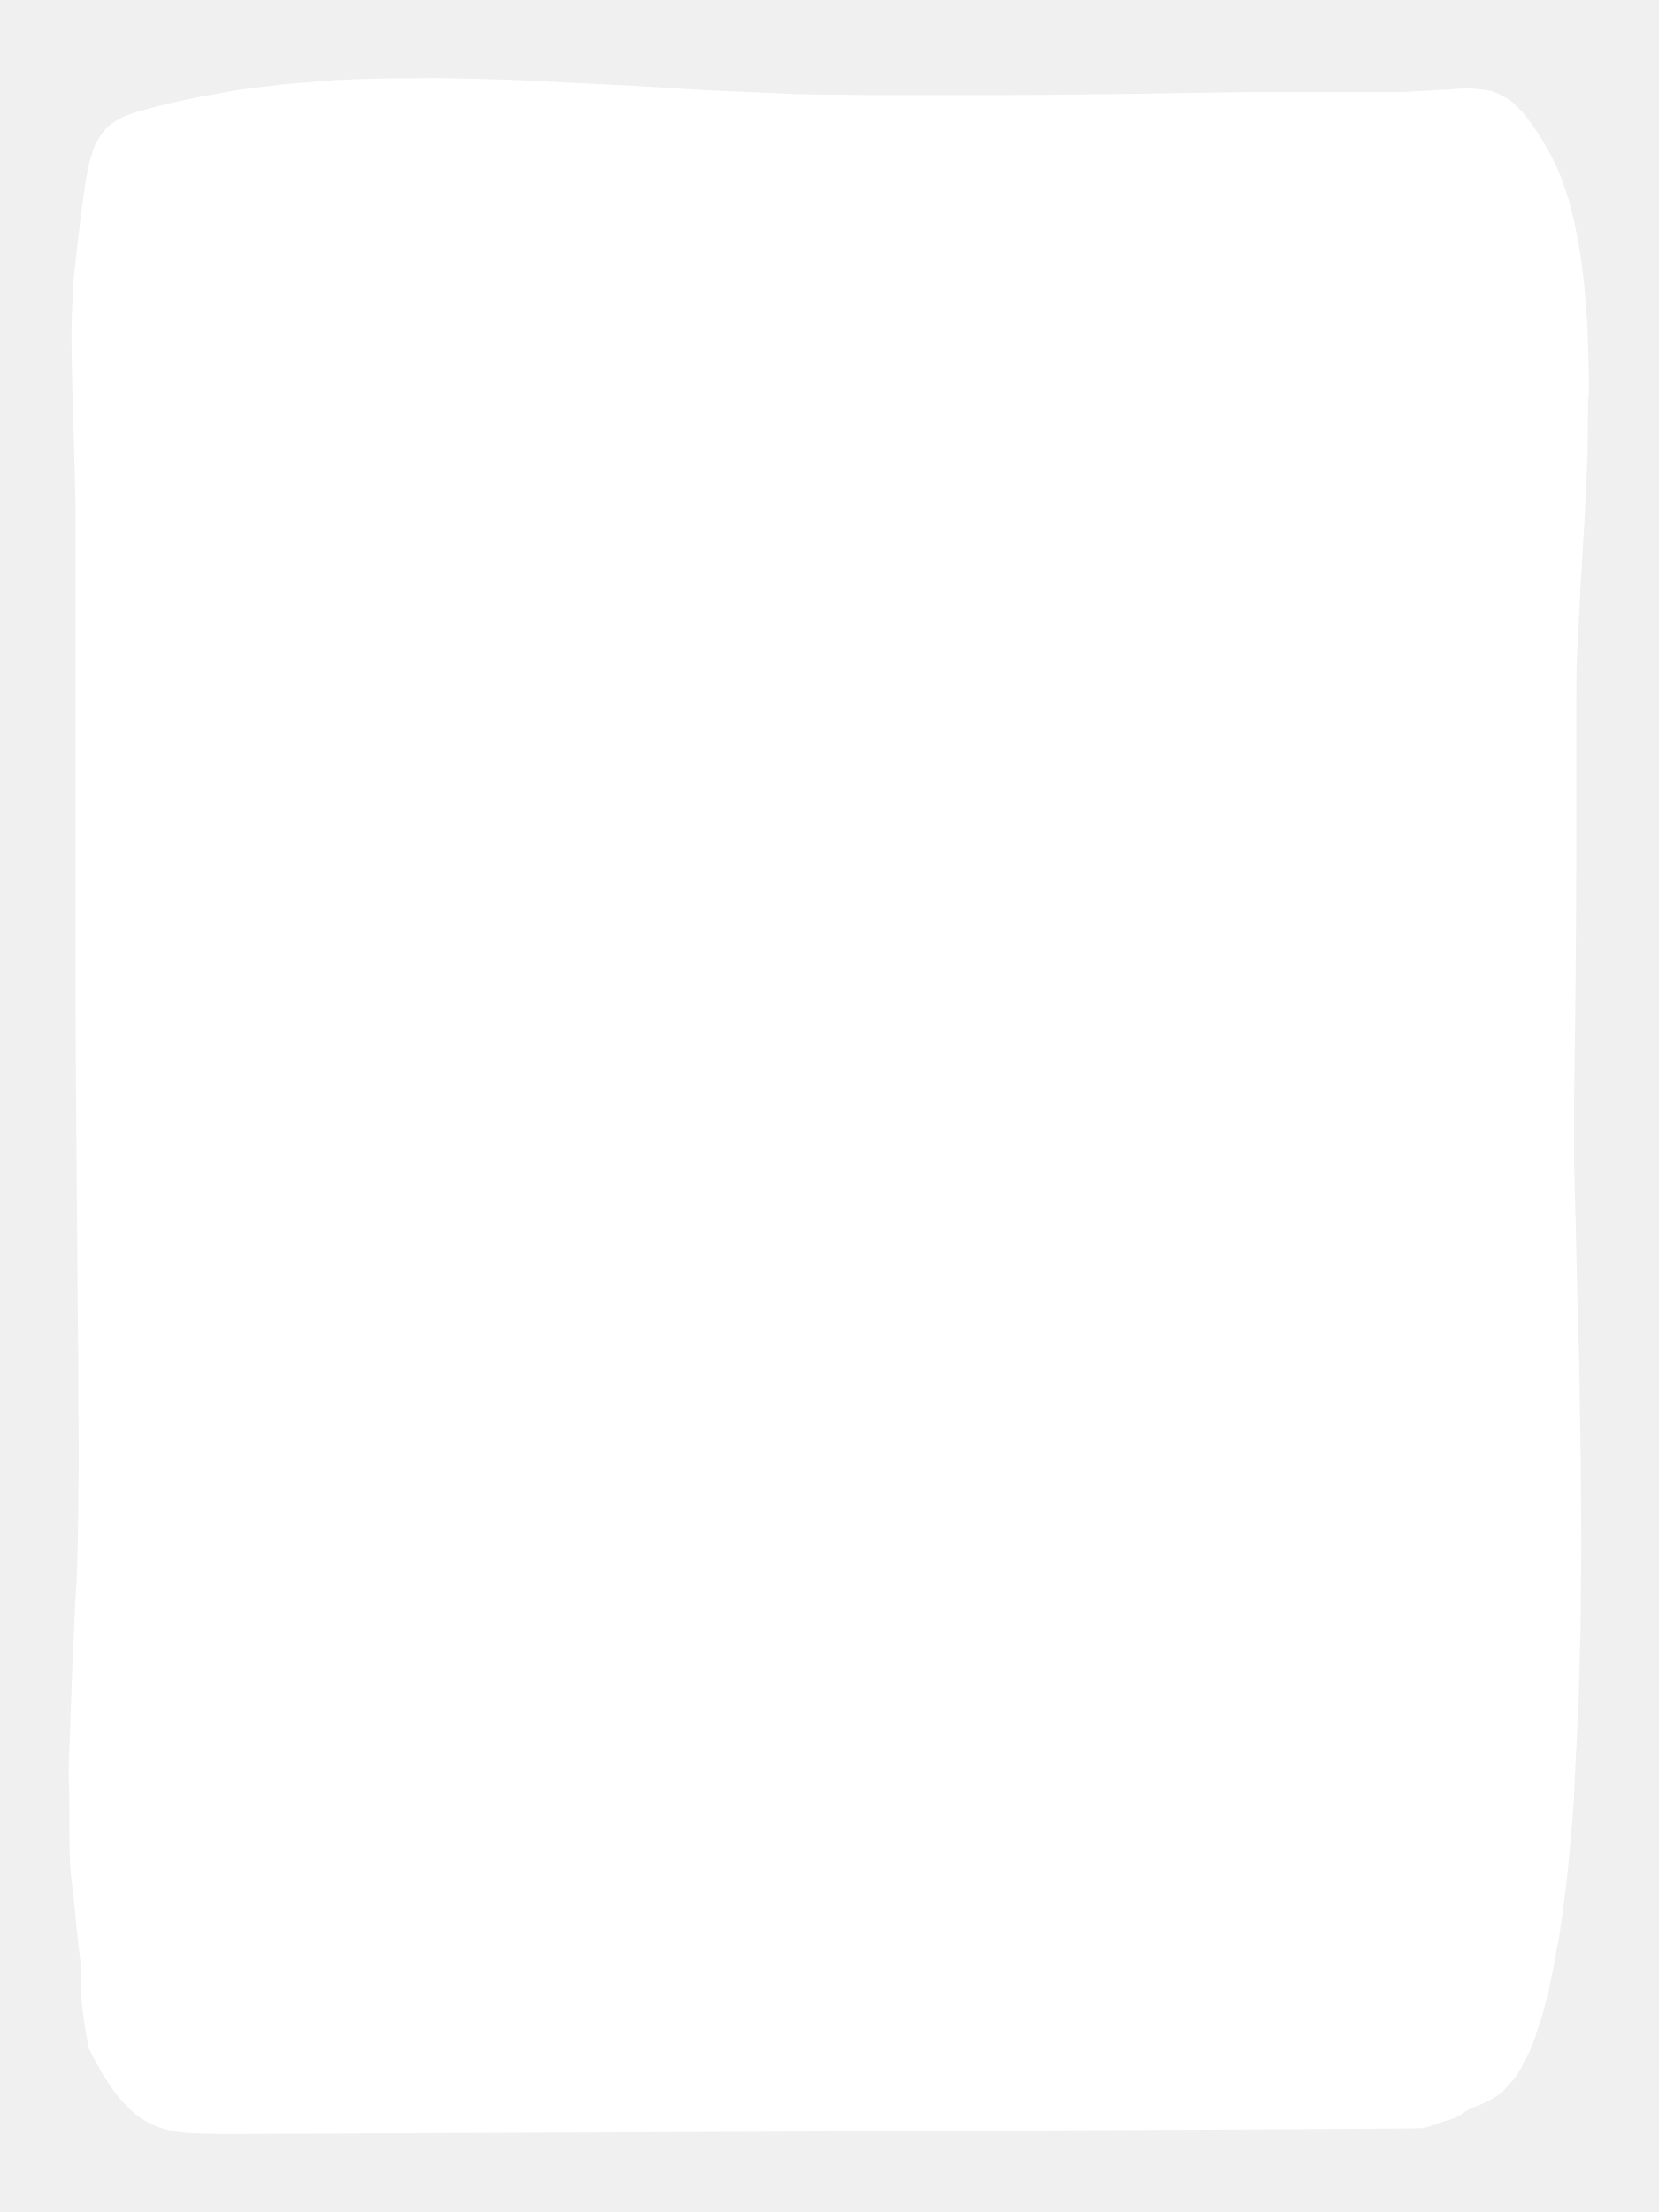
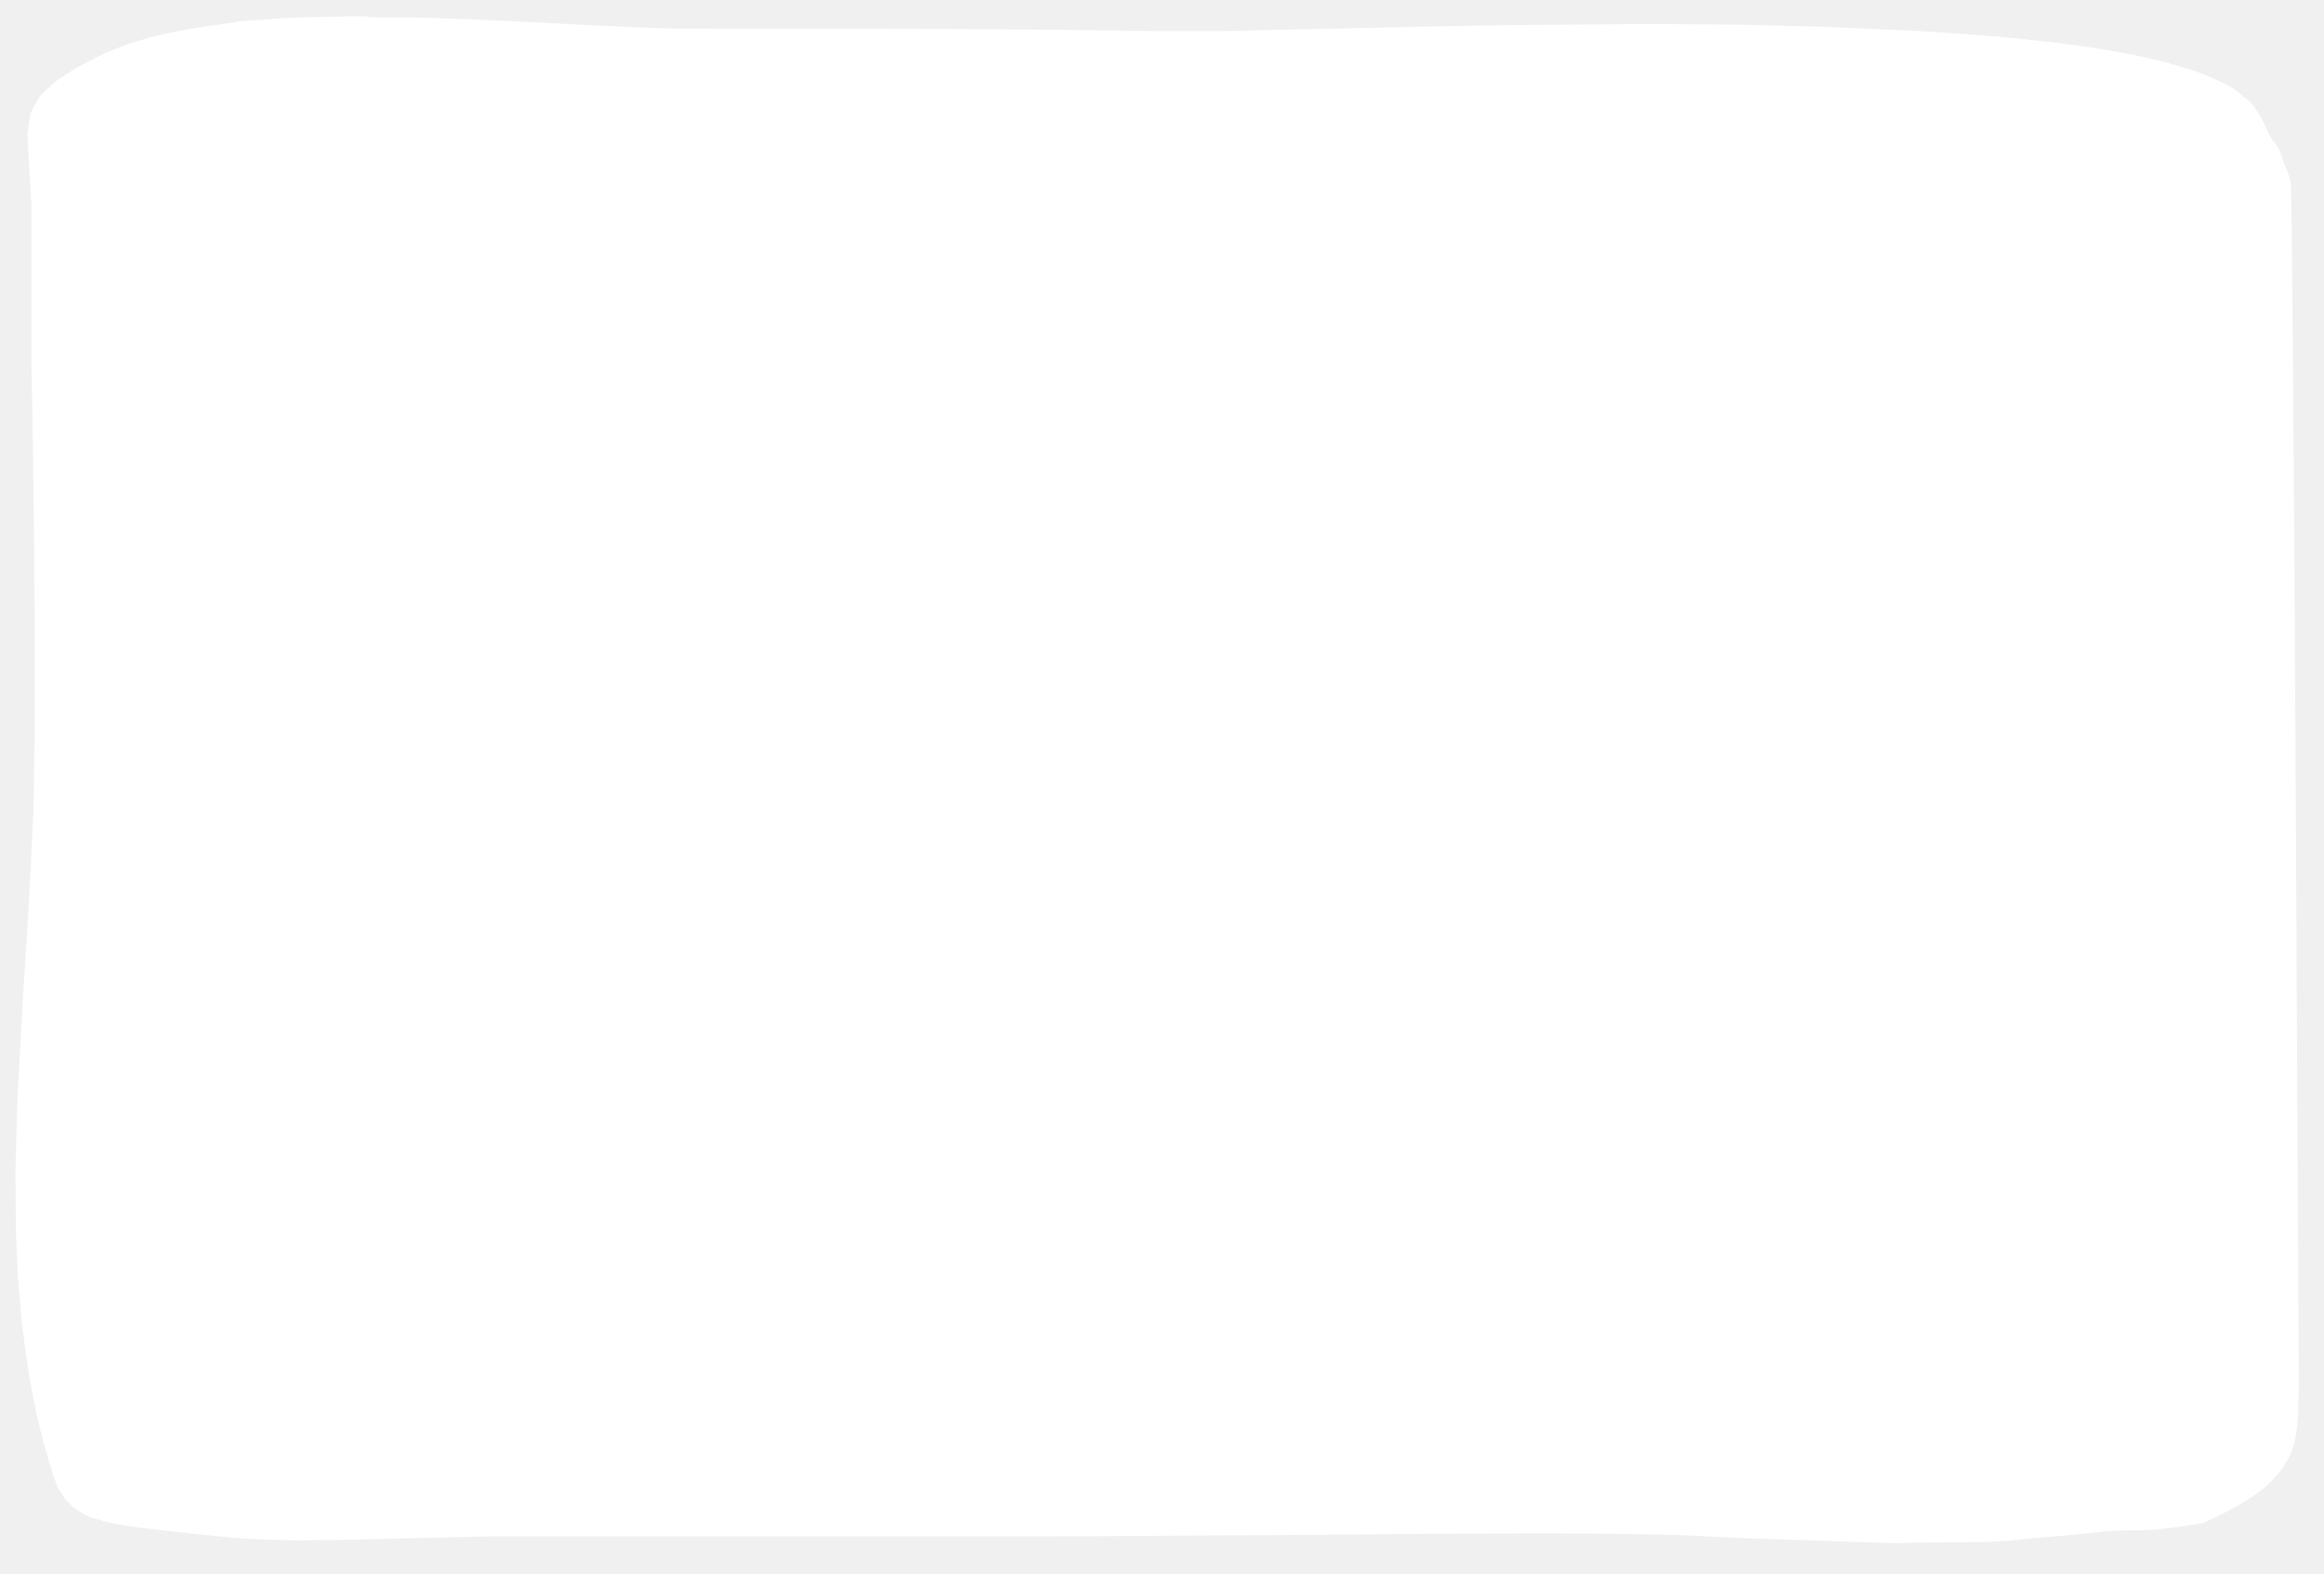
- <svg xmlns="http://www.w3.org/2000/svg" version="1.1" id="Calque_1" x="0px" y="0px" viewBox="0 0 600 800" style="enable-background:new 0 0 600 800;" xml:space="preserve">
+ <svg xmlns="http://www.w3.org/2000/svg" version="1.1" id="Calque_1" x="0px" y="0px" viewBox="0 0 873 591" style="enable-background:new 0 0 873 591;" xml:space="preserve" preserveAspectRatio="none">
  <style type="text/css">
- 	.st0{fill:#ffffff;}
+ 	.st0{fill:#fff;}
</style>
-   <path class="st0" d="M81.6,771.8c-15.4-0.4-27.6,1.3-39.9-14.9c-4.9-6.4-9.6-16.1-9.6-16.1s-2.7-13-2.7-20.9  c0-13.1-0.8-11.8-2.2-27.9c-1.4-16.1-2.1-11-2.1-33c0-22-0.7-8.9,0.3-35.1c1-26.3,0.3-9.7,1.2-30.9c0.9-21.1,1.3-19.5,1.6-39.3  s0.3-27.9,0.2-41c-0.1-13.1,0-0.4-0.1-21.4C28.1,470,28.1,476.4,28,458c-0.2-18.4-0.2-29.4-0.3-36.7c-0.1-7.3-0.2-28.8-0.3-38.9  c0-10.1-0.1-26.9-0.1-30.3c0-3.5,0-33.2,0-37s0-30.8,0-33.6s0-29.1,0-30.9s0-22.6,0-24.4c0-1.9,0-42.3,0-44.2s-1.2-47-1.3-48.4  c0-1.4-0.2-12.1-0.1-16.2c0.1-4.1,0.5-14,0.9-18c0.4-3.9,2.5-22.5,3.1-26.2c0.5-3.8,1.1-7.9,1.7-10.9s0.8-4.1,1.6-6.4  c0.8-2.2,0.5-2.6,2-5c1.5-2.4,2.5-3.8,3.6-4.8c1.1-0.9,1-1.2,3.2-2.4s1.8-1.3,5-2.4c3.2-1.1,12.3-3.5,13.7-3.8s9-2,10.1-2.2  c1.1-0.2,13-2.3,14.4-2.6s16.1-2.1,17.2-2.2s16.9-1.4,18.3-1.5c1.4-0.1,14.1-0.6,15.3-0.6c1.2,0,21.1-0.2,22.5-0.2  c1.4,0,26.5,0.6,27.8,0.7s36.8,1.9,38.1,1.9s27.8,1.6,28.6,1.7c0.8,0,35.5,1.6,36.5,1.6s25.7,0.3,26.7,0.3c0.9,0,16.6,0,17.6,0  c1,0,22.3,0,23.2,0c0.9,0,29.1-0.1,29.9-0.2c0.8,0,29.9-0.3,30.8-0.4c0.9,0,32.9-0.5,33.8-0.5s54.9,0,55.4,0  c0.6,0,20.5-1.1,21.1-1.2c0.6,0,3.3-0.3,6.3,0.1c3,0.4,5,0.3,7.9,1.9c2.9,1.5,3.9,1.9,6,4c2.1,2.1,2.9,2.8,4.4,4.9  c1.5,2.1,2.3,3.1,3.6,5.1c1.2,2,2.3,3.7,3.2,5.4c0.9,1.7,1.9,3.2,3.3,6.3s1.1,2.2,2.1,5c1,2.9,1.8,5.1,2.6,7.7  c0.7,2.7,1.7,6.5,2.2,8.8c0.5,2.3,1.6,8.6,1.9,10.2c0.2,1.6,1.3,9.7,1.4,11c0.1,1.3,1,11.9,1.1,13.9s0.2,4.8,0.3,6.4  c0.1,1.6,0.2,7.6,0.2,8.8c0,1.2,0.4,10.2,0,11.6s0,12.2-0.4,22.3c-0.4,10.1-0.8,18.3-1.1,23.4c-0.3,5.1-1.4,24.1-1.5,25.6  c-0.1,1.5-1.2,24.4-1.3,26.3c-0.1,1.9-0.1,24.9-0.1,26.9c0,2,0,20.7,0,22.8s0,18.1,0,20.4c0,2.3-0.1,19.8-0.1,21  c0,1.2-0.2,24.9-0.2,26.3s-0.2,17.8-0.2,17.3c0-0.6-0.4,26.6-0.3,24.4c0-2.2,0,23.5,0,21.9c0-1.6,0.9,33.3,0.8,31  c-0.1-2.3,1,40.3,1,38.6s0.6,37.5,0.6,36.1c0-1.4,0.2,33.2,0.2,32.4c0-0.8-0.3,33.5-0.3,31.5c0-2-0.9,31.3-0.8,27.8  c0.1-3.5-1.7,31.9-1.5,30.2s-0.9,12.8-0.8,10.9c0.1-1.9-1.2,13.6-1.1,12.4c0.1-1.3-1.1,10.2-1,9.2c0.1-1-1.5,12.2-1.4,11  c0.2-1.2-1.8,12-1.5,9.8c0.3-2.1-2.3,12.3-1.8,9.7c0.5-2.6-1.8,8.2-1.4,6.6c0.4-1.6-1.2,5.1-1,4.2c0.2-1-2.2,8.1-1.7,6.3  c0.5-1.7-2.7,8-2.4,7.4s-3,7.3-2.1,5.3s-3.6,6.9-3,5.9s-3.5,5.2-2.5,3.9c0.9-1.3-5,5.3-3.6,4c1.4-1.3-1.1,1.1-2.4,1.9  c-1.4,0.8-4,2.6-8.3,4.1s-4.8,3.6-9.3,4.7c-4.5,1.2-5.4,2.2-9.6,3C510.5,770.1,81.6,771.8,81.6,771.8z" />
+   <path class="st0" d="M863.5,520.4c-0.5,16,1.4,28.8-17.2,41.6c-7.4,5.1-18.6,10-18.6,10s-15,2.8-24.2,2.8c-15.2,0-13.6,0.9-32.2,2.3  s-12.7,2.1-38.1,2.2c-25.4,0-10.2,0.8-40.5-0.3s-11.2-0.3-35.6-1.2c-24.4-1-22.4-1.4-45.4-1.6c-23-0.3-32.2-0.3-47.4-0.2  c-15.1,0.1-0.4,0-24.7,0.1c-24.3,0.2-17,0.1-38.2,0.3c-21.2,0.2-33.9,0.3-42.3,0.3s-33.3,0.2-44.9,0.3c-11.6,0-31,0.1-35,0.1  c-4,0-38.3,0-42.7,0c-4.4,0-35.5,0-38.7,0c-3.2,0-33.5,0-35.7,0c-2.1,0-26,0-28.2,0s-48.8,0-51,0s-54.2,1.3-55.8,1.3  s-14,0.2-18.7,0.1s-16.2-0.5-20.7-0.9c-4.6-0.4-25.9-2.7-30.3-3.2c-4.3-0.5-9.1-1.1-12.6-1.8c-3.5-0.7-4.8-0.8-7.3-1.7  c-2.6-0.8-3-0.6-5.7-2.1s-4.4-2.6-5.5-3.8c-1.1-1.2-1.4-1-2.8-3.4c-1.4-2.3-1.5-1.9-2.7-5.2c-1.2-3.3-4-12.8-4.4-14.3  c-0.4-1.5-2.3-9.4-2.6-10.6s-2.7-13.6-2.9-15s-2.4-16.8-2.5-17.9c-0.1-1.1-1.6-17.6-1.7-19.1c-0.1-1.4-0.7-14.7-0.7-15.9  c0-1.2-0.2-22-0.2-23.4c0-1.5,0.7-27.6,0.8-29c0.1-1.4,2.1-38.3,2.2-39.7c0.1-1.4,1.9-29,1.9-29.8c0.1-0.8,1.9-37,1.9-38.1  c0-1.1,0.4-26.8,0.4-27.8c0-1,0-17.3,0-18.4c0-1.1,0-23.2,0-24.2c0-1-0.2-30.3-0.2-31.2c0-0.8-0.4-31.2-0.4-32.1  c0-1-0.6-34.3-0.6-35.2c0-0.8,0-57.2,0-57.8s-1.3-21.4-1.3-22c0-0.6-0.4-3.5,0.1-6.6s0.4-5.3,2.1-8.2s2.1-4.1,4.6-6.3s3.2-3,5.6-4.6  s3.6-2.4,5.9-3.7s4.3-2.4,6.2-3.3s3.6-2,7.3-3.4c3.6-1.4,2.5-1.1,5.8-2.2s5.9-1.9,8.9-2.7c3.1-0.8,7.5-1.8,10.2-2.3  c2.7-0.5,9.9-1.7,11.8-1.9S89.8,8,91.3,7.9s13.7-1,16-1.1s5.5-0.2,7.4-0.3s8.8-0.2,10.2-0.2c1.3,0,11.8-0.5,13.4,0  c1.6,0.5,14.1,0,25.8,0.5c11.6,0.4,21.1,0.8,27,1.1s27.8,1.4,29.5,1.5c1.7,0.1,28.2,1.3,30.3,1.3c2.1,0.1,28.7,0.1,31,0.1  c2.3,0,23.9,0,26.3,0c2.4,0,20.8,0,23.5,0c2.7,0,22.8,0.1,24.2,0.1c1.3,0,28.7,0.2,30.3,0.2c1.6,0,20.6,0.2,19.9,0.2  s30.7,0.4,28.2,0.4c-2.5,0,27.1,0,25.2,0c-1.9,0,38.5-0.9,35.8-0.8c-2.7,0.1,46.5-1.1,44.5-1c-2,0,43.3-0.7,41.7-0.6  S619.8,9,618.8,9c-0.9,0,38.6,0.3,36.3,0.3c-2.3,0,36.1,0.9,32.1,0.8c-4-0.1,36.8,1.7,34.8,1.6c-2-0.1,14.7,1,12.6,0.8  c-2.2-0.2,15.7,1.3,14.3,1.1c-1.5-0.1,11.8,1.1,10.6,1c-1.2-0.1,14,1.6,12.7,1.4c-1.3-0.2,13.8,1.9,11.3,1.5s14.2,2.4,11.2,1.8  c-3-0.5,9.4,1.8,7.6,1.5c-1.8-0.4,5.9,1.3,4.8,1c-1.1-0.2,9.3,2.3,7.3,1.8s9.2,2.8,8.5,2.5c-0.7-0.2,8.4,3.1,6.1,2.2  c-2.3-0.9,8,3.7,6.8,3.1s6,3.6,4.4,2.6c-1.5-1,6.1,5.2,4.6,3.8c-1.5-1.4,1.2,1.1,2.1,2.5c0.9,1.4,3,4.2,4.7,8.6s4.1,5,5.5,9.7  c1.3,4.7,2.6,5.7,3.4,10C861.5,73.4,863.5,520.4,863.5,520.4z" />
</svg>
